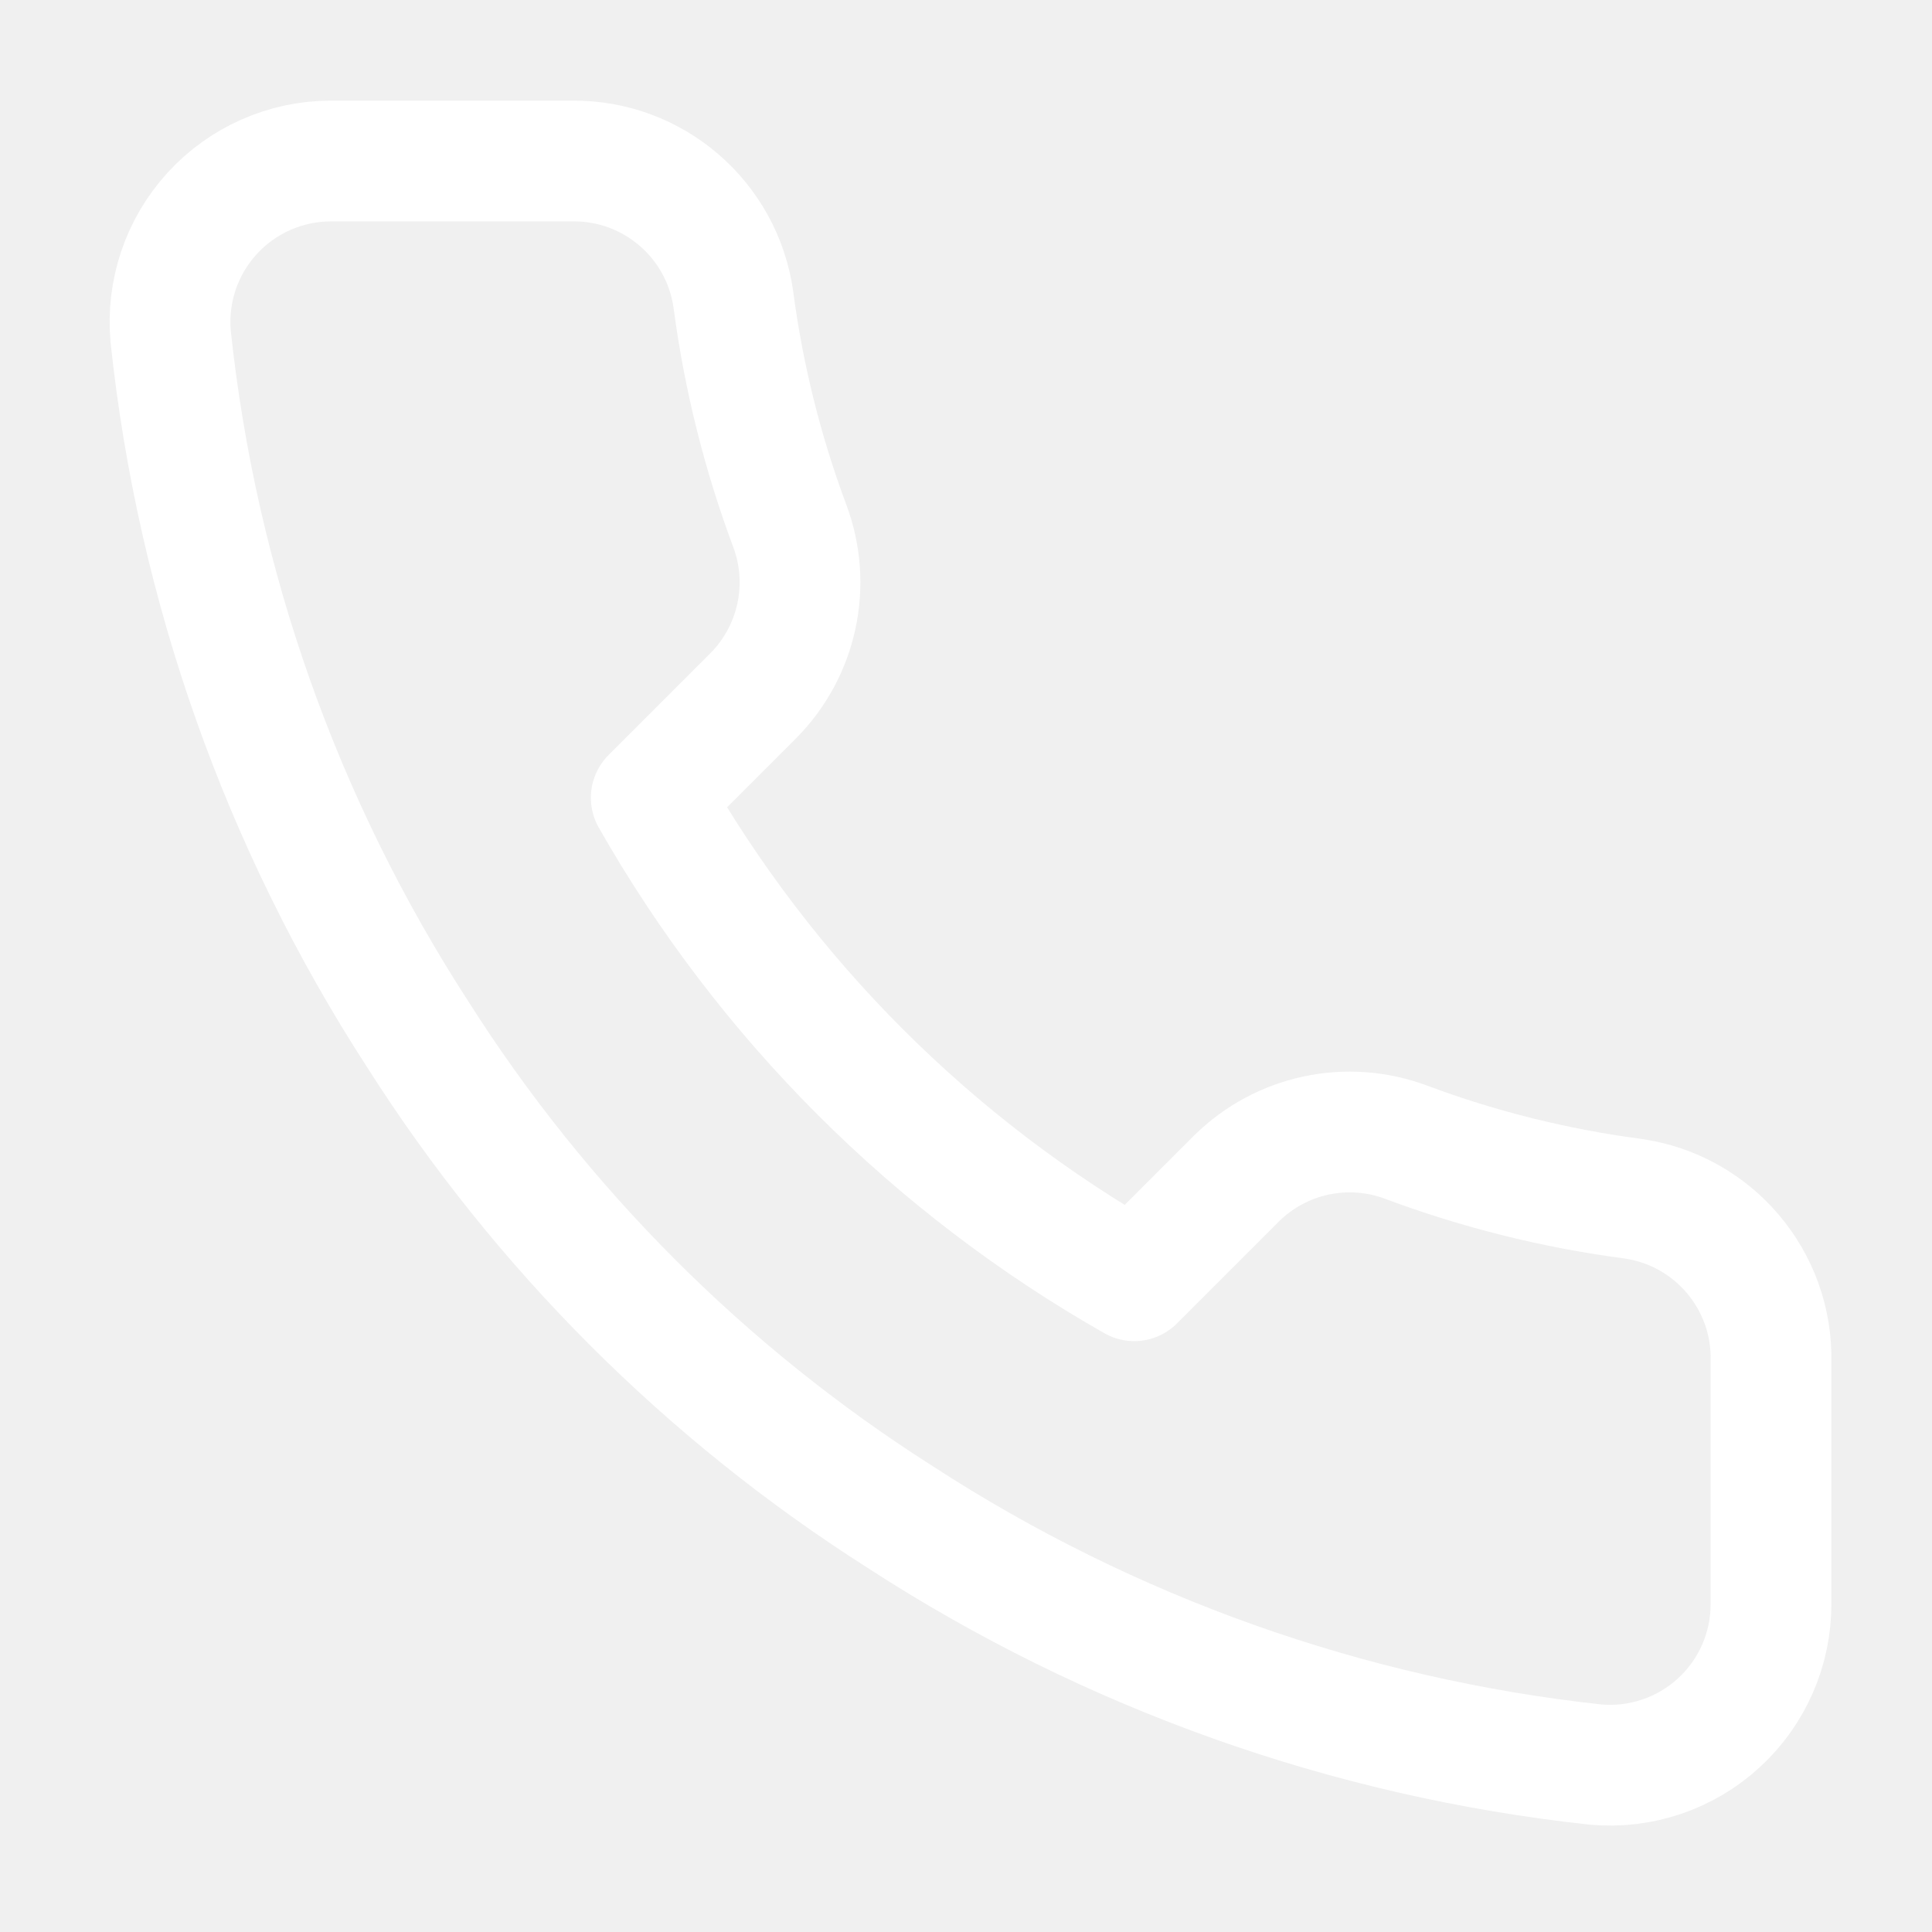
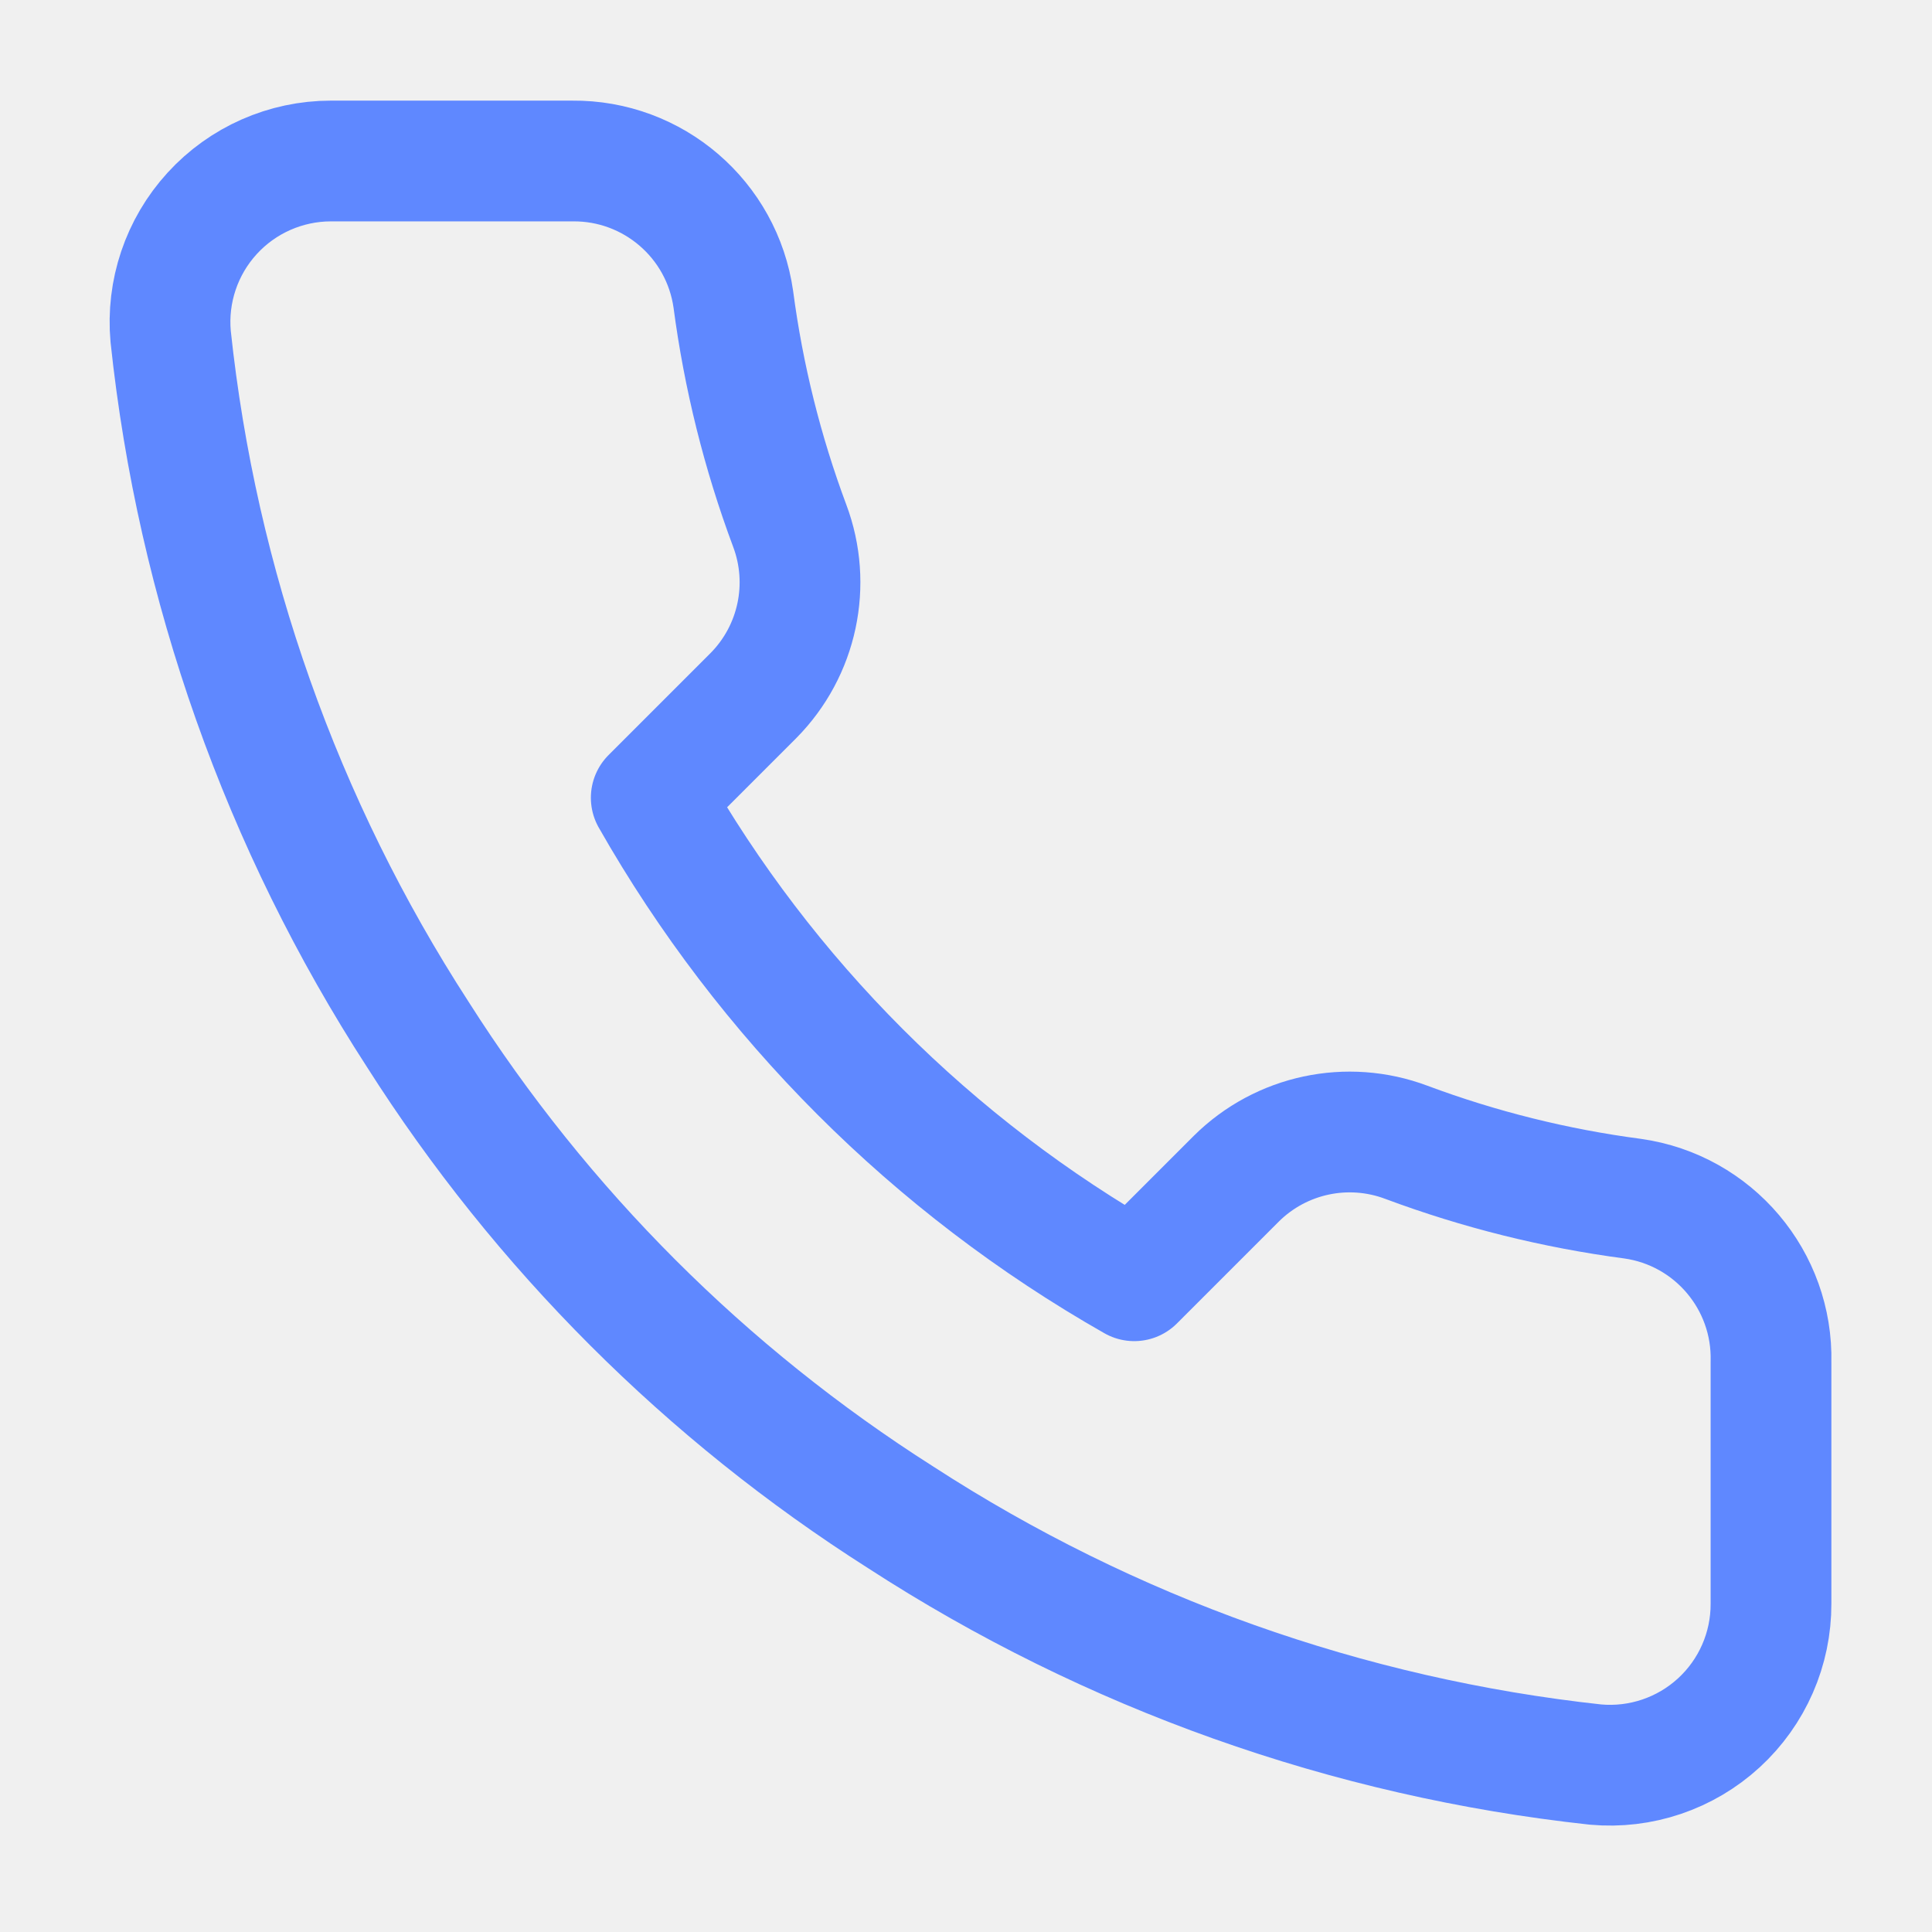
- <svg xmlns="http://www.w3.org/2000/svg" width="20" height="20" viewBox="0 0 24 24" fill="none" stroke="#ffffff" stroke-width="1.5" stroke-linecap="round" stroke-linejoin="round">
+ <svg xmlns="http://www.w3.org/2000/svg" width="20" height="20" viewBox="0 0 24 24" fill="none" stroke="#5f88ff" stroke-width="1.5" stroke-linecap="round" stroke-linejoin="round">
  <path d="M22 16.92v3a2 2 0 0 1-2.18 2 19.79 19.79 0 0 1-8.63-3.07 19.5 19.5 0 0 1-6-6 19.79 19.79 0 0 1-3.07-8.67A2 2 0 0 1 4.11 2h3a2 2 0 0 1 2 1.72 12.84 12.84 0 0 0 .7 2.81 2 2 0 0 1-.45 2.11L8.09 9.91a16 16 0 0 0 6 6l1.27-1.27a2 2 0 0 1 2.11-.45 12.84 12.84 0 0 0 2.81.7A2 2 0 0 1 22 16.92z" />
</svg>
